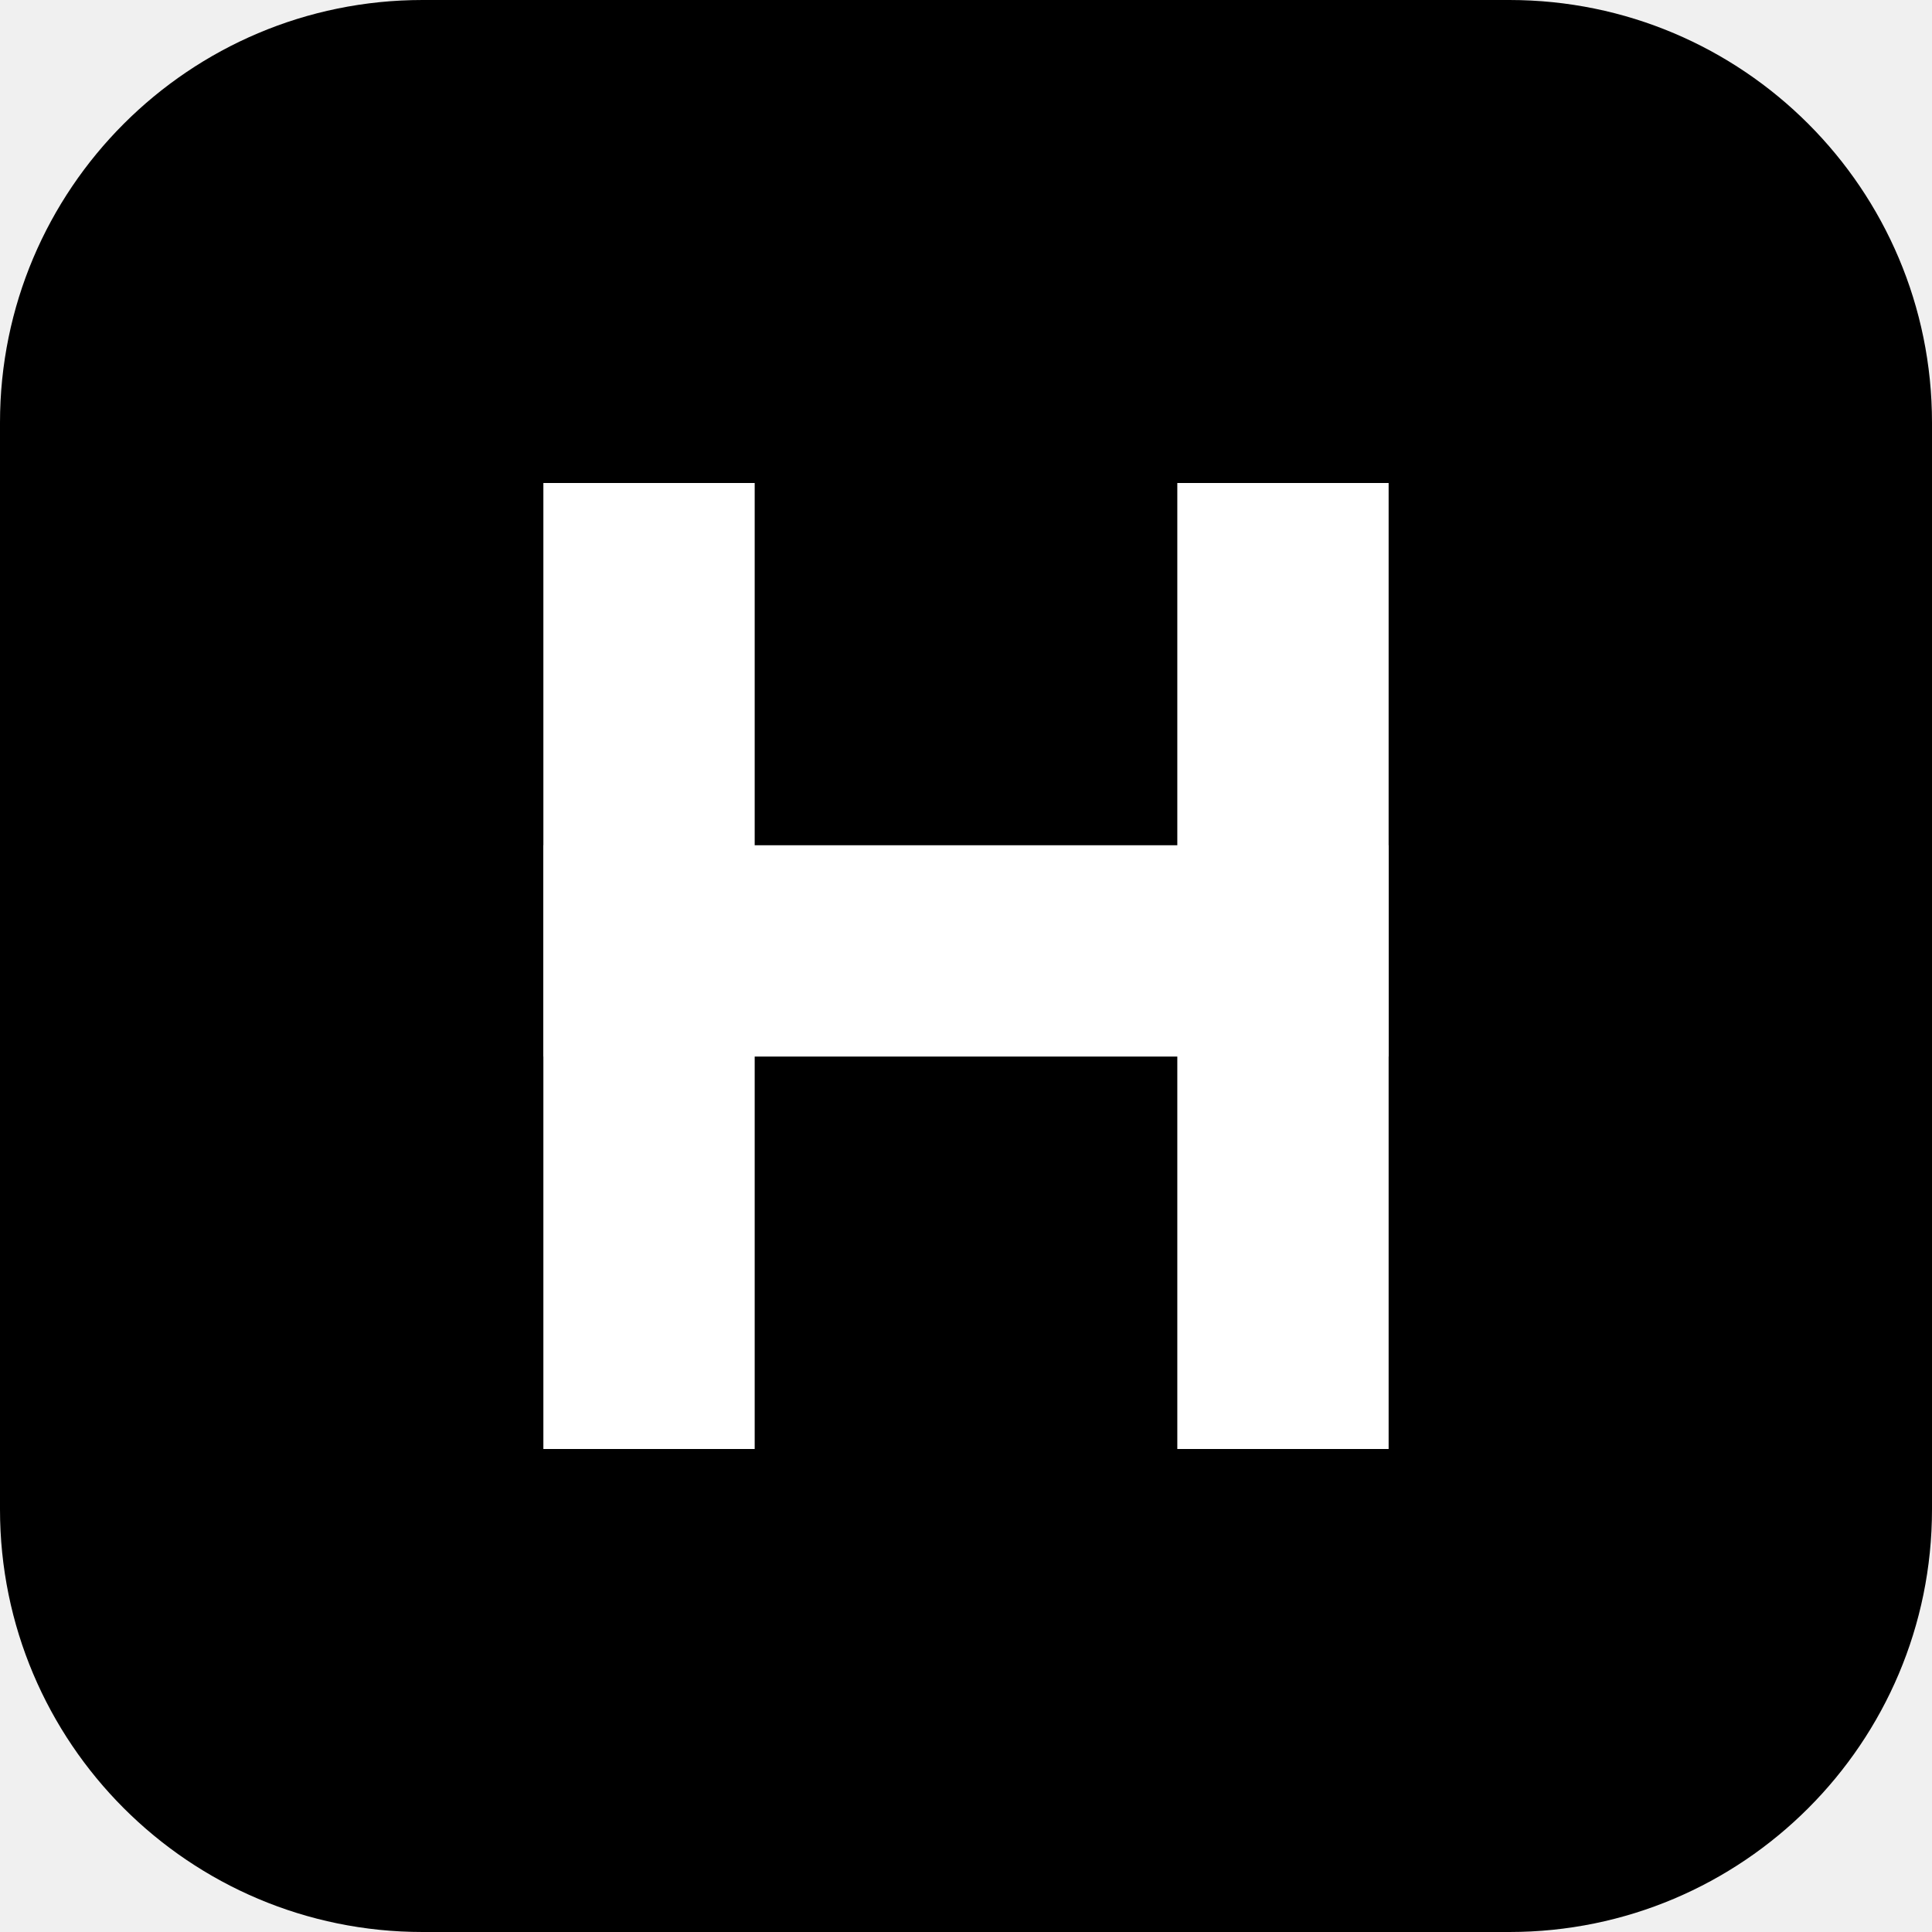
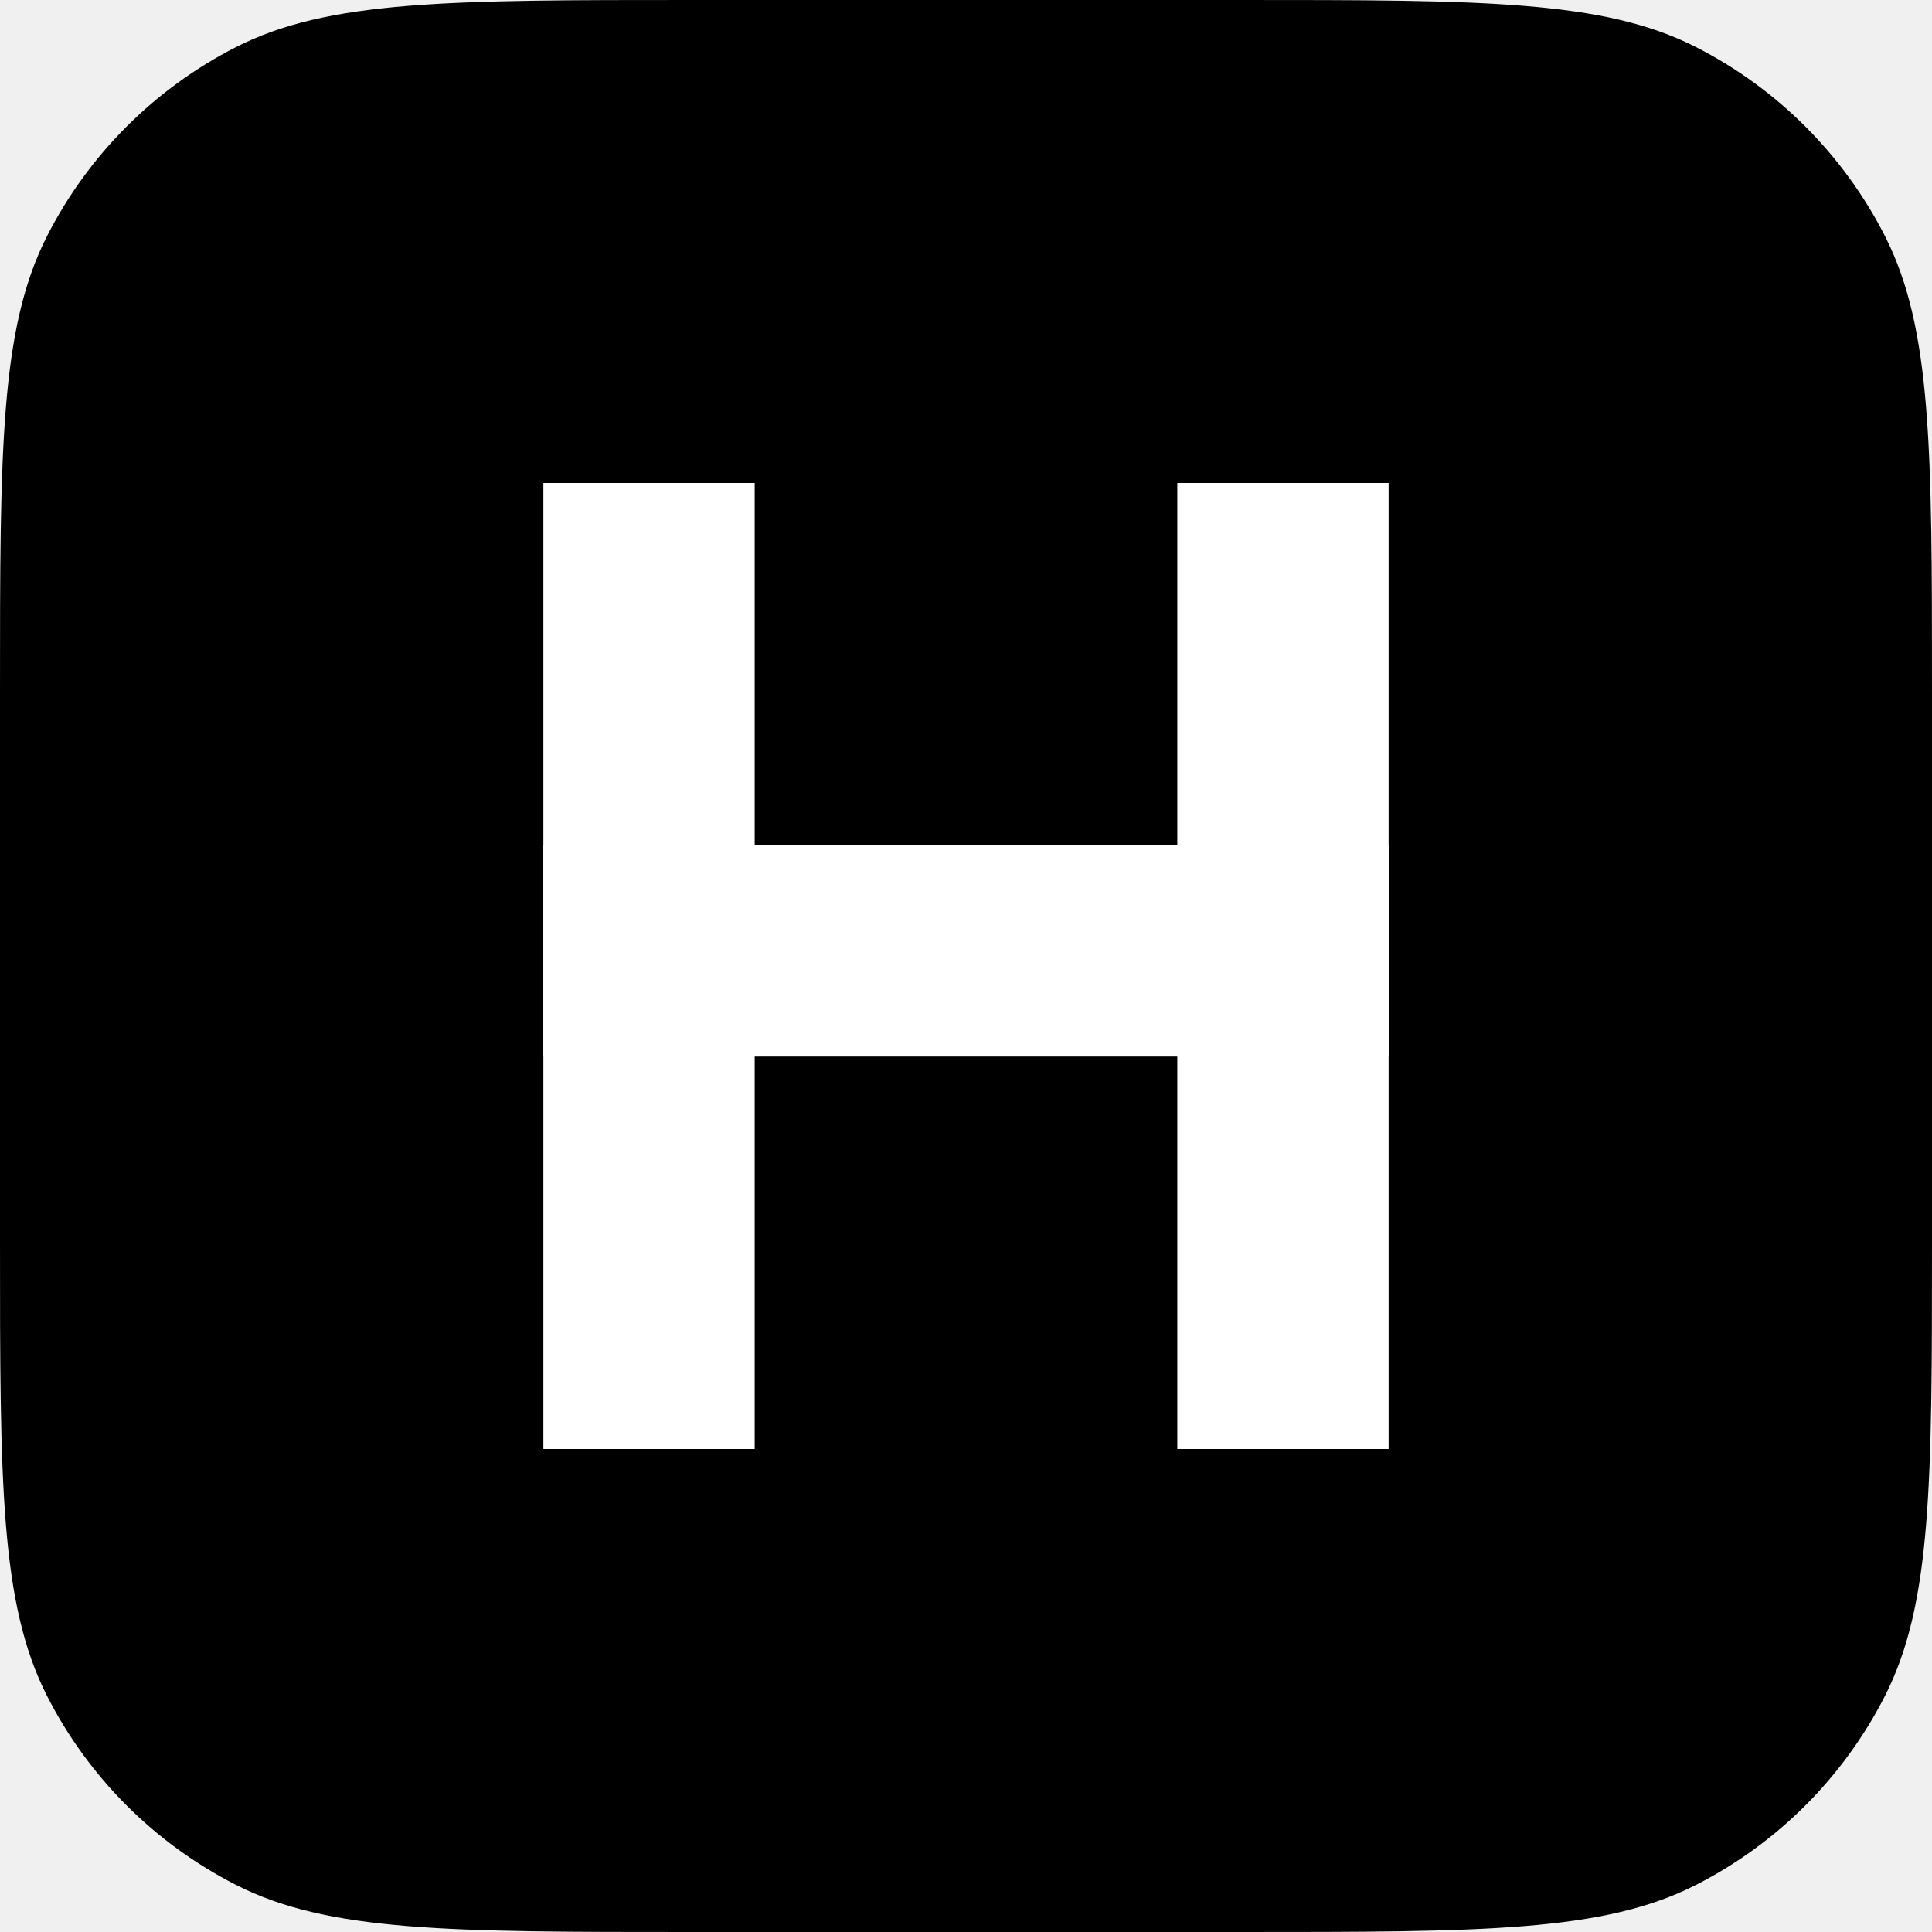
<svg xmlns="http://www.w3.org/2000/svg" viewBox="0 0 64 64" width="64" height="64">
-   <rect width="64" height="64" rx="14" fill="#000" />
+   <path d="M 22.907 0 L 41.093 0 c 8.018 0 12.028 0 15.09 1.56 a 14.317 14.317 0 0 1 6.257 6.257 c 1.56 3.062 1.56 7.071 1.56 15.09 L 64 41.093 c 0 8.018 0 12.028 -1.56 15.09 a 14.317 14.317 0 0 1 -6.257 6.257 c -3.062 1.56 -7.071 1.56 -15.09 1.56 L 22.907 64 c -8.018 0 -12.028 0 -15.09 -1.56 a 14.317 14.317 0 0 1 -6.257 -6.257 c -1.56 -3.062 -1.56 -7.071 -1.56 -15.09 L 0 22.907 c 0 -8.018 0 -12.028 1.56 -15.09 a 14.317 14.317 0 0 1 6.257 -6.257 c 3.062 -1.56 7.071 -1.56 15.09 -1.56 Z" fill="#000" />
  <rect x="18" y="16" width="7" height="32" fill="#fff" />
  <rect x="39" y="16" width="7" height="32" fill="#fff" />
  <rect x="18" y="28" width="28" height="7" fill="#fff" />
</svg>
